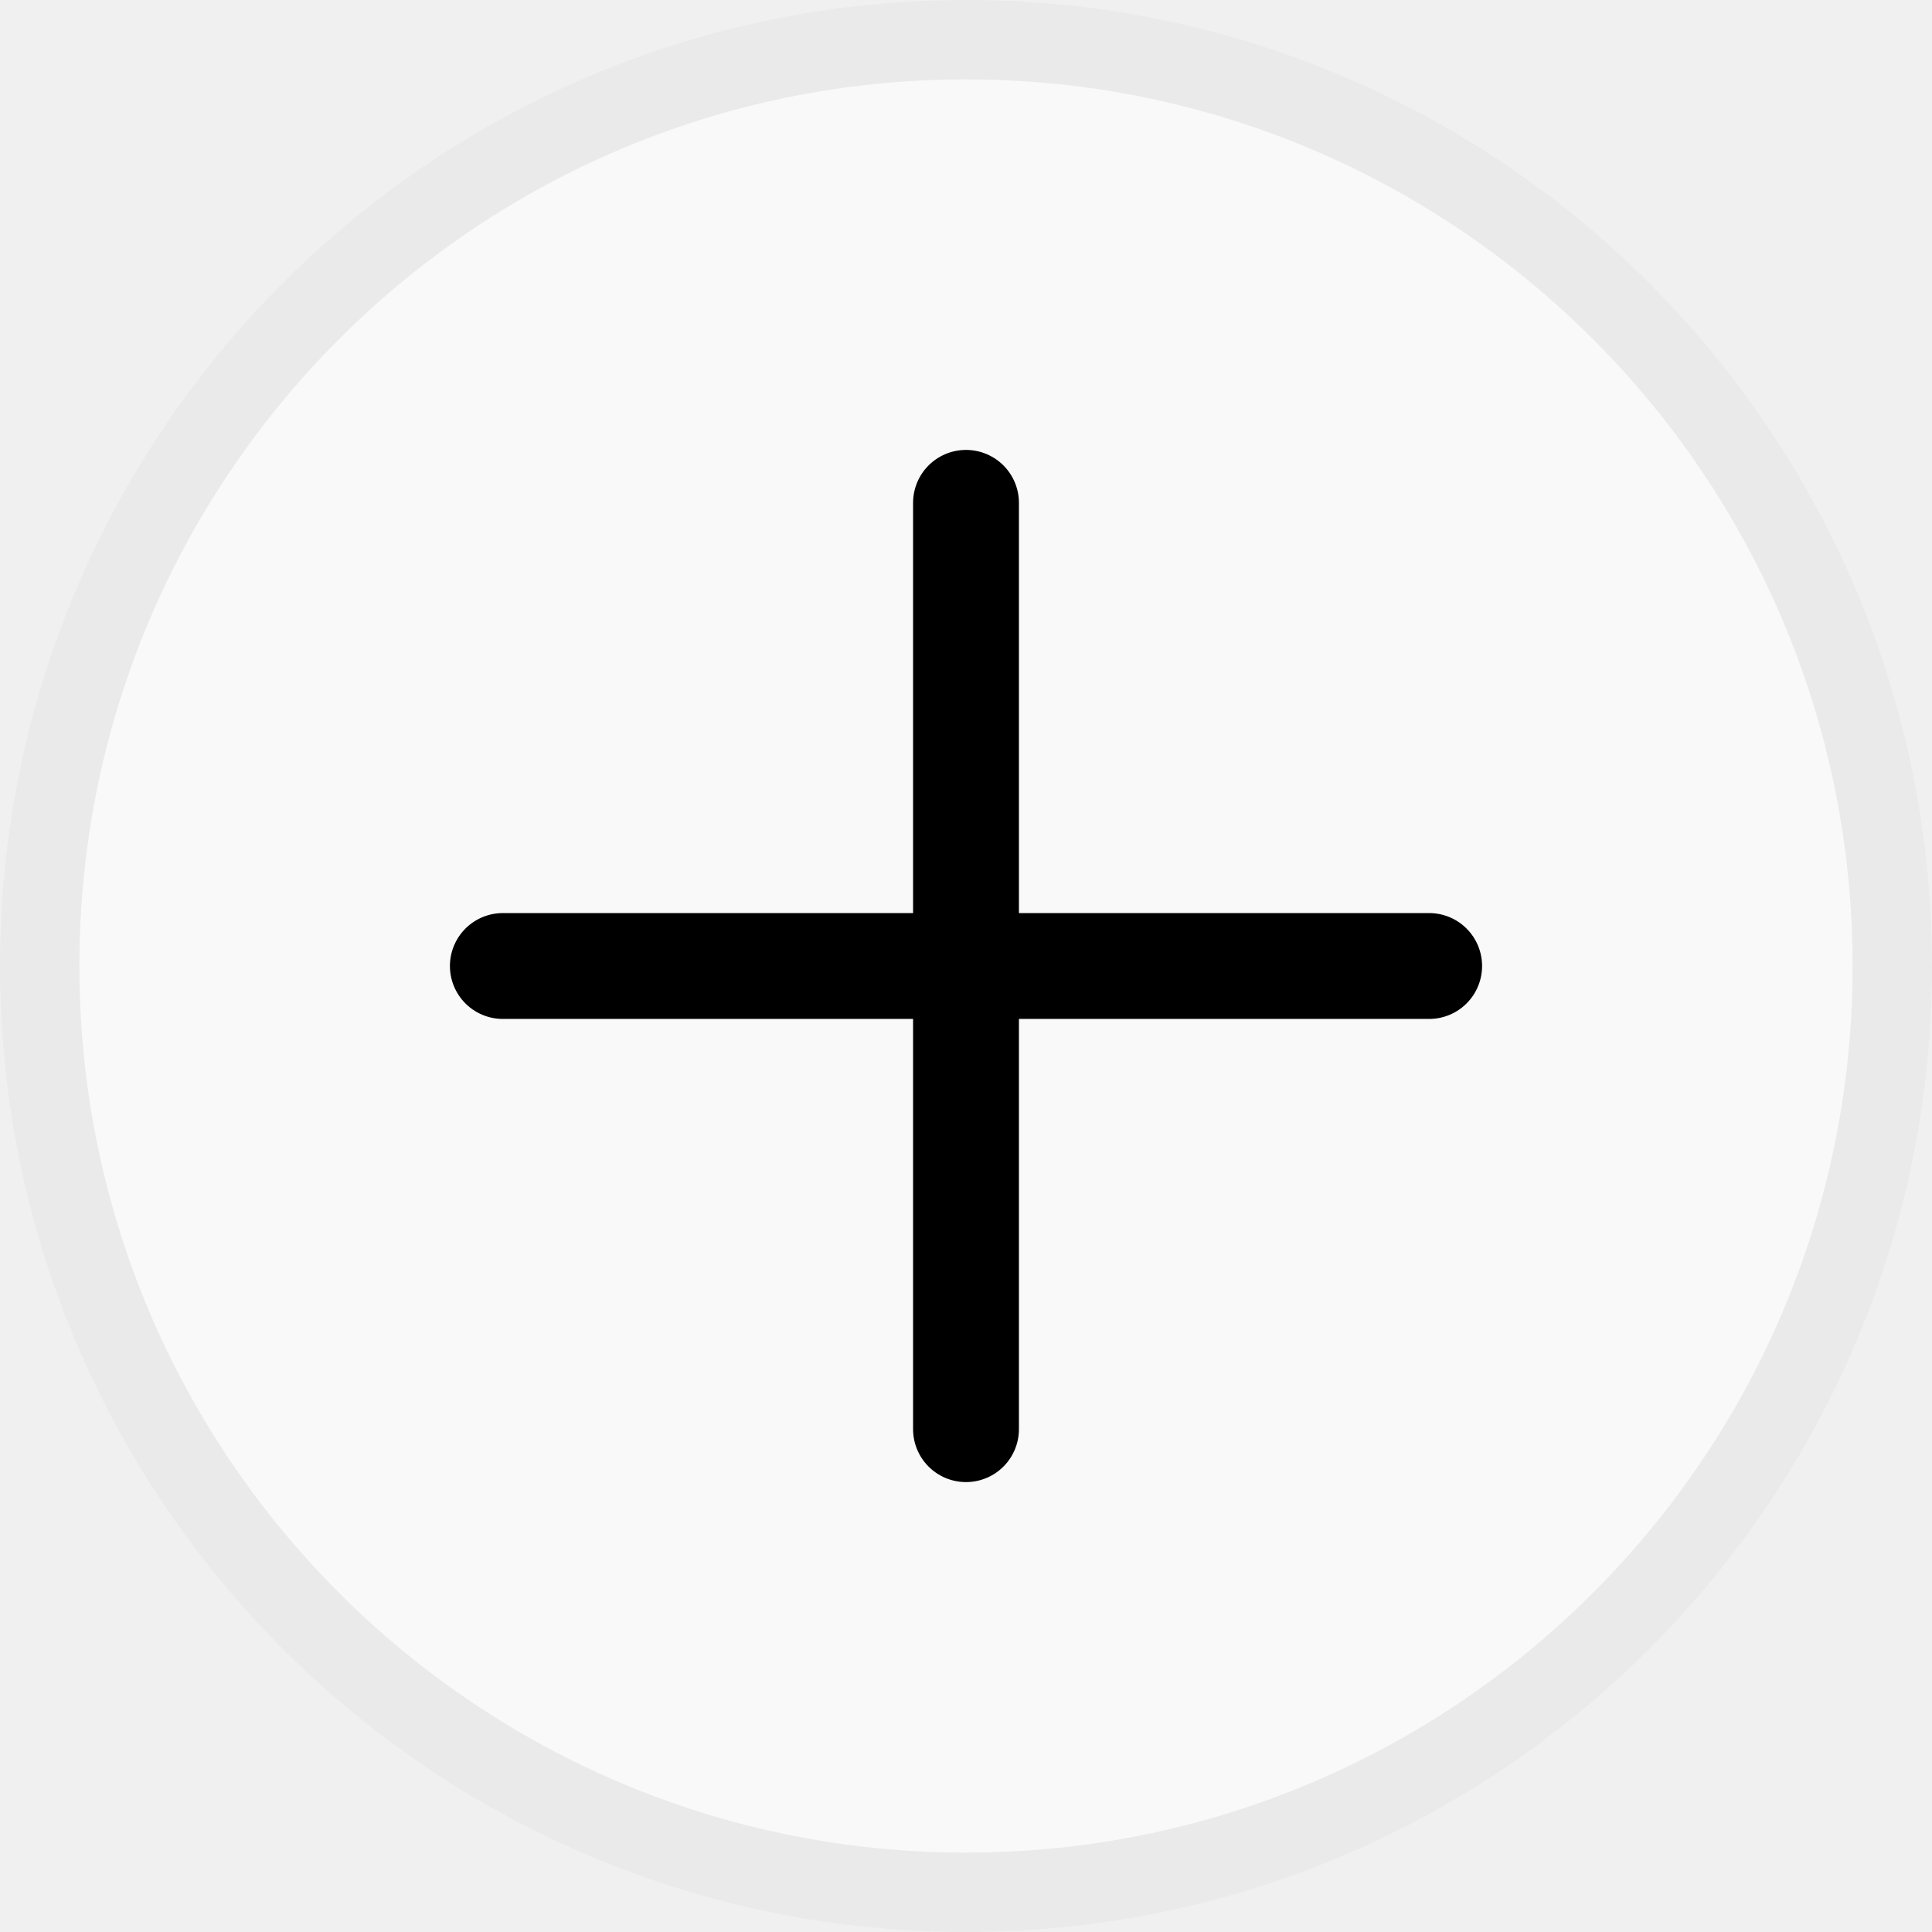
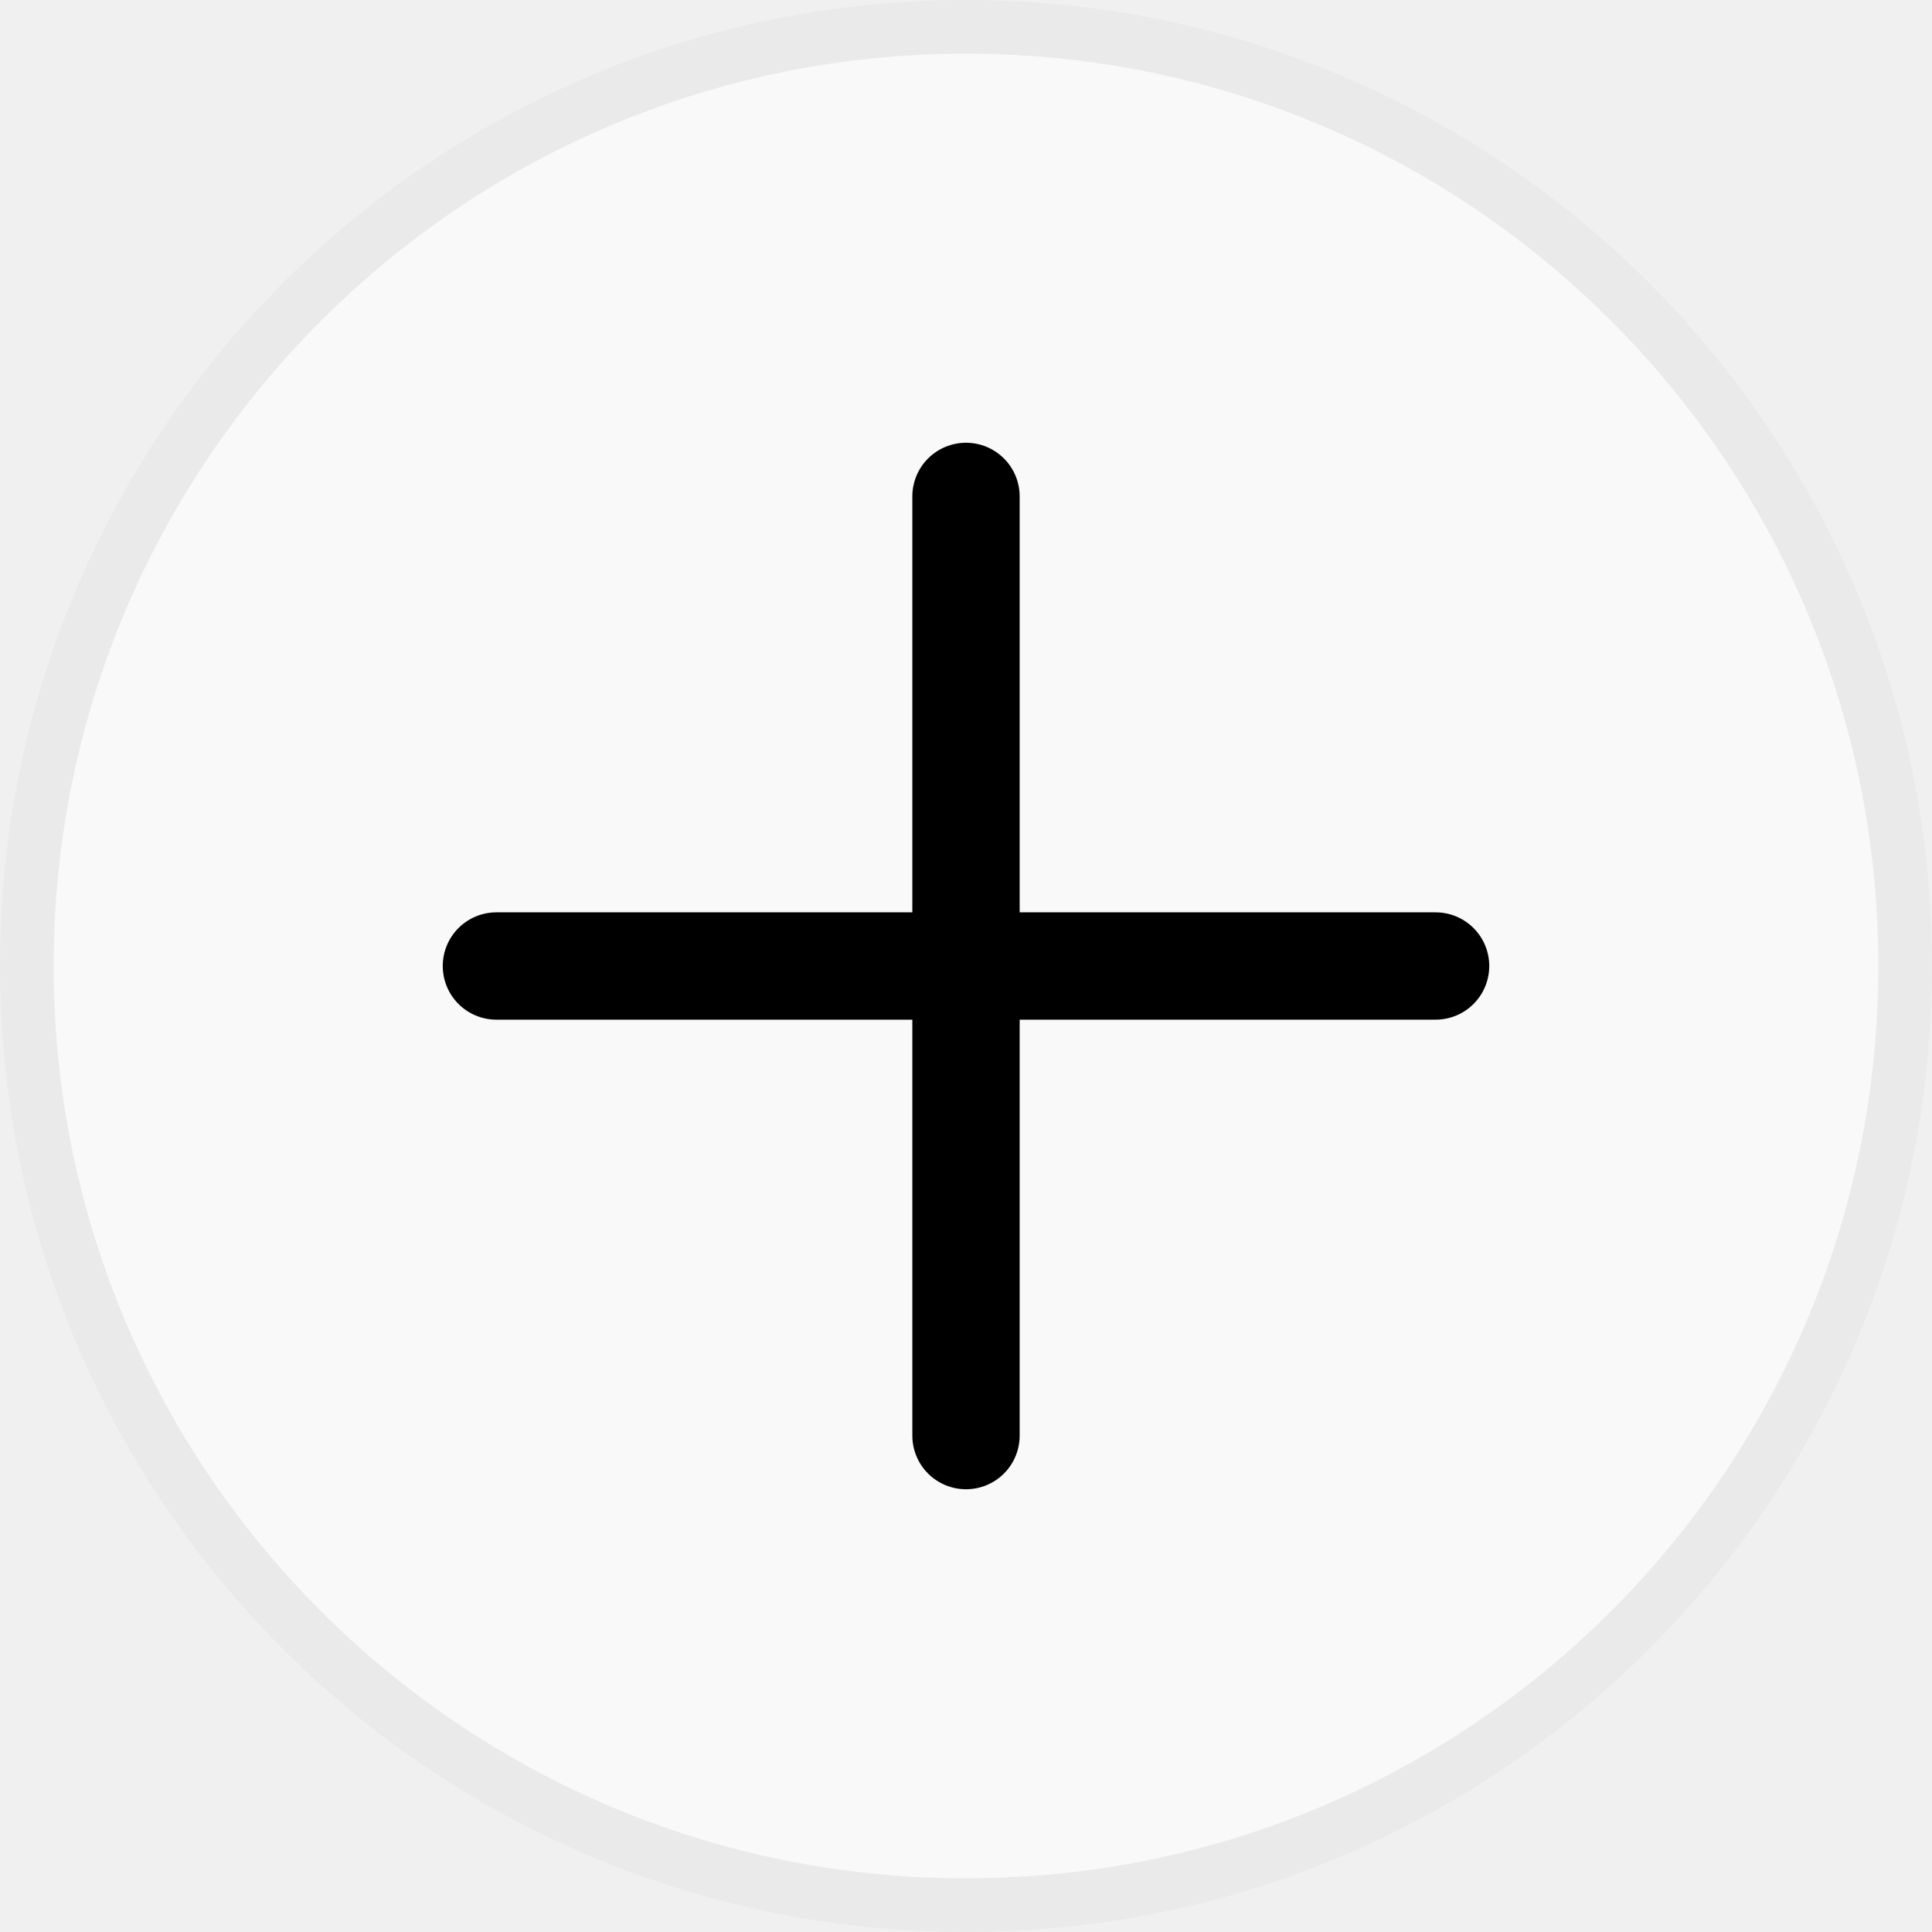
- <svg xmlns="http://www.w3.org/2000/svg" viewBox="0 0 146 146">
+ <svg xmlns="http://www.w3.org/2000/svg" viewBox="0 0 144 144">
  <defs>
-     <style>.cls-1{fill:#fff;stroke:#e6e6e6;stroke-width:6px;opacity:0.6;}.cls-1,.cls-2{stroke-miterlimit:10;}.cls-2{fill:none;stroke:#000;stroke-linecap:round;stroke-width:8px;}</style>
+     <style>.cls-1{fill:#fff;stroke:#e6e6e6;stroke-width:4px;opacity:0.6;}.cls-1,.cls-2{stroke-miterlimit:10;}.cls-2{fill:none;stroke:#000;stroke-linecap:round;stroke-width:8px;}</style>
  </defs>
  <g id="图层_2" data-name="图层 2">
-     <circle class="cls-1" cx="73" cy="73" r="70" />
+     <circle class="cls-1" cx="72" cy="72" r="70" />
  </g>
  <g id="图层_3" data-name="图层 3">
-     <line class="cls-2" x1="108" y1="73" x2="38" y2="73" />
-     <line class="cls-2" x1="73" y1="108" x2="73" y2="38" />
+     <line class="cls-2" x1="107" y1="72" x2="37" y2="72" />
+     <line class="cls-2" x1="72" y1="107" x2="72" y2="37" />
  </g>
</svg>
